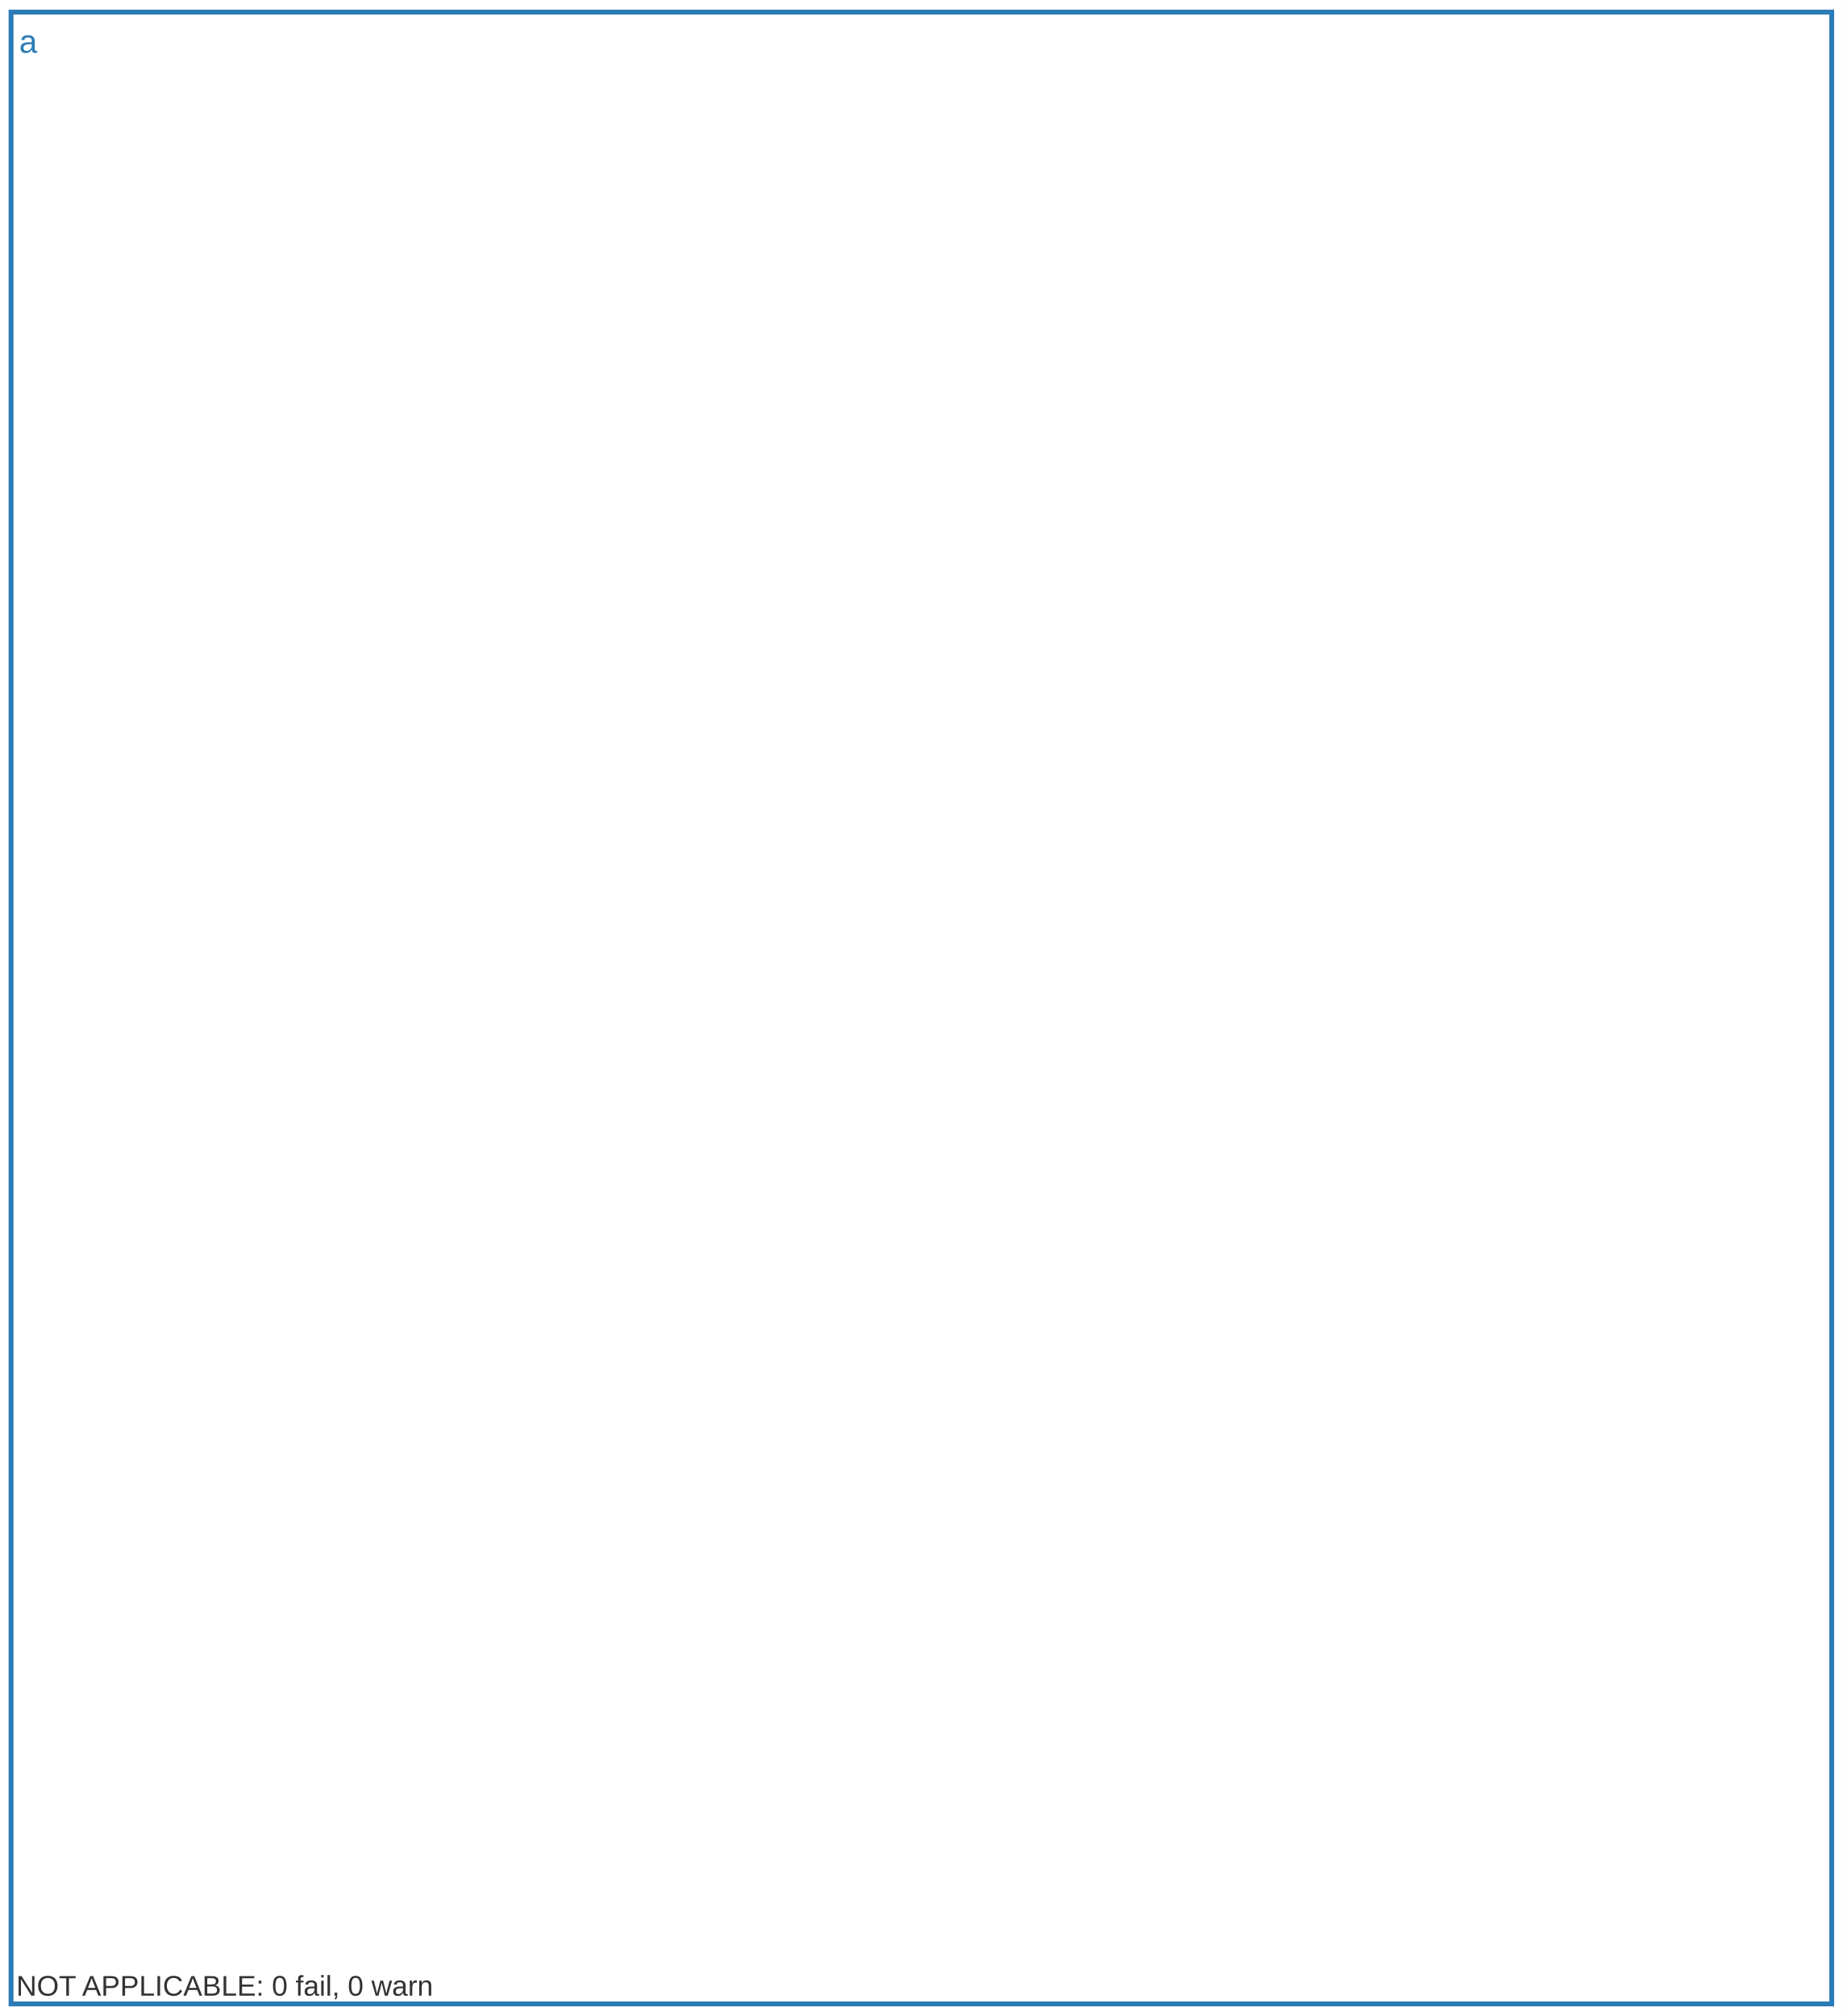
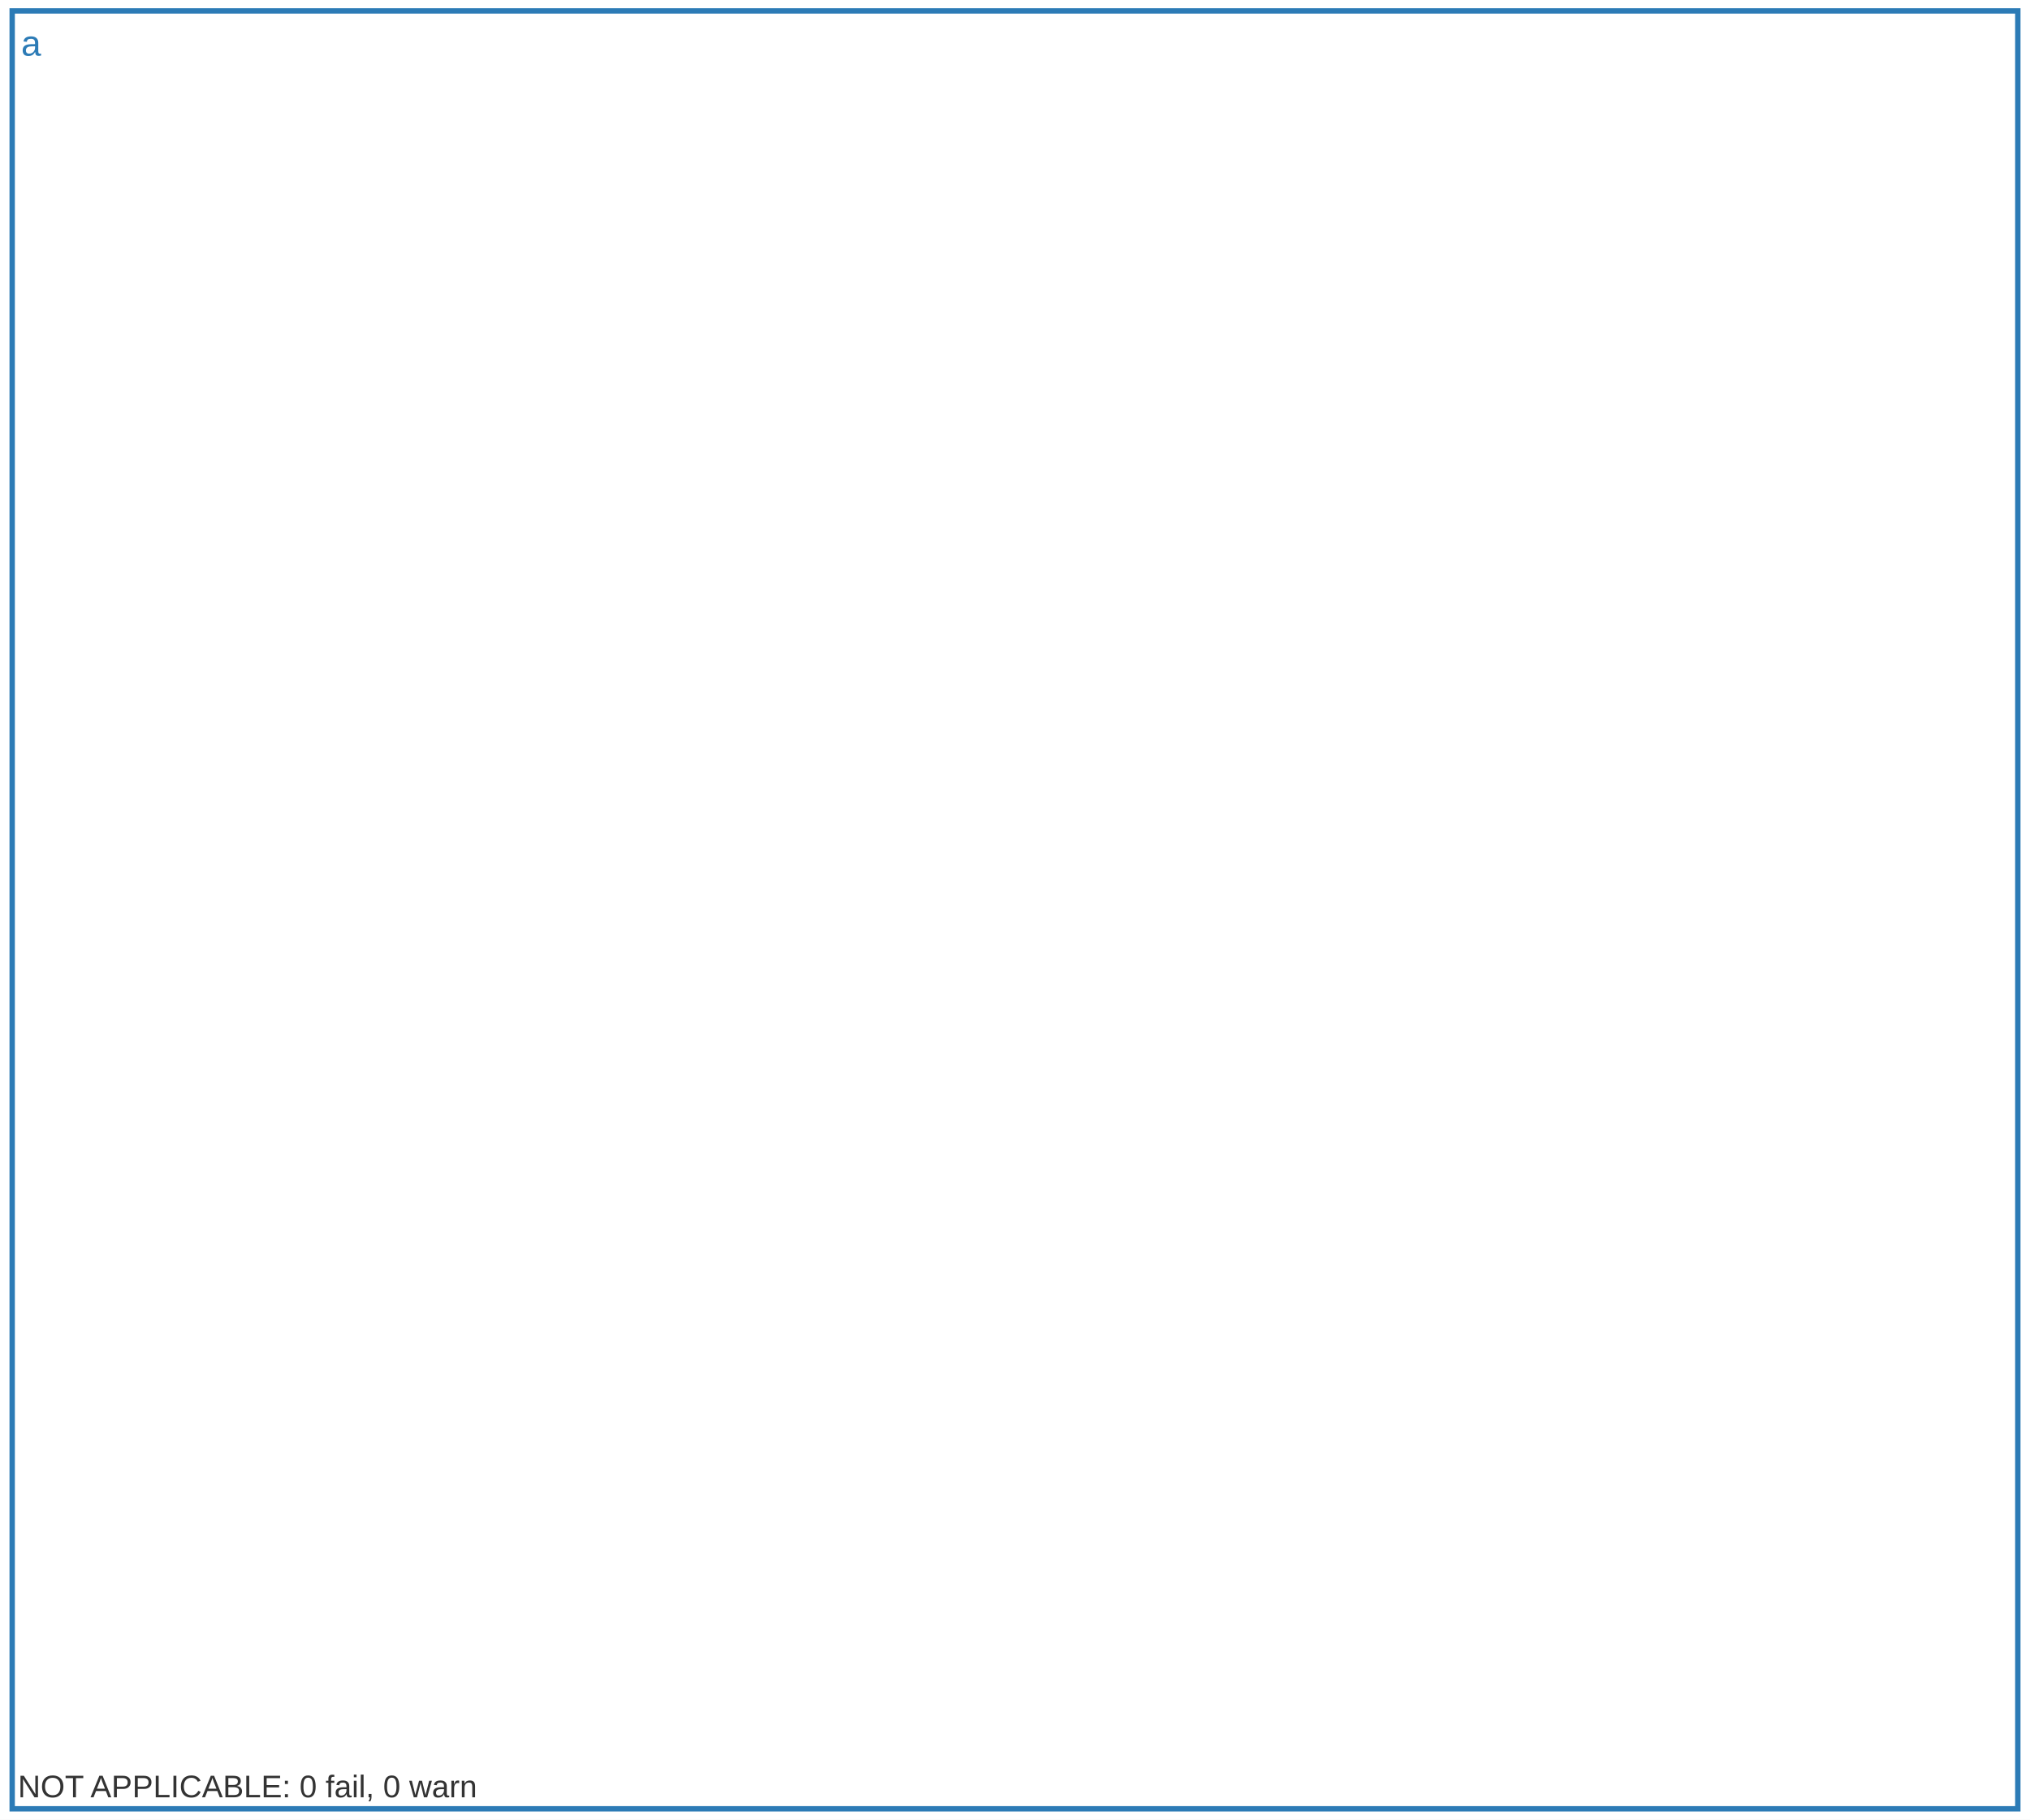
- <svg xmlns="http://www.w3.org/2000/svg" width="453.543pt" height="496.063pt" viewBox="0 0 453.543 496.063">
+ <svg xmlns="http://www.w3.org/2000/svg" width="453.543pt" height="406.495pt" viewBox="0 0 453.543 406.495">
  <rect width="100%" height="100%" fill="white" />
-   <rect x="2.721" y="2.976" width="448.101" height="490.110" fill="none" stroke="#2c7bb6" stroke-width="1.2" />
-   <text x="4.721" y="12.976" font-family="Arial, sans-serif" font-size="8" fill="#2c7bb6">a</text>
-   <text x="4" y="491.063" font-family="Arial, sans-serif" font-size="7" fill="#333">NOT APPLICABLE: 0 fail, 0 warn</text>
+   <rect x="2.721" y="2.439" width="448.101" height="401.617" fill="none" stroke="#2c7bb6" stroke-width="1.2" />
+   <text x="4.721" y="12.439" font-family="Arial, sans-serif" font-size="8" fill="#2c7bb6">a</text>
+   <text x="4" y="401.495" font-family="Arial, sans-serif" font-size="7" fill="#333">NOT APPLICABLE: 0 fail, 0 warn</text>
</svg>
